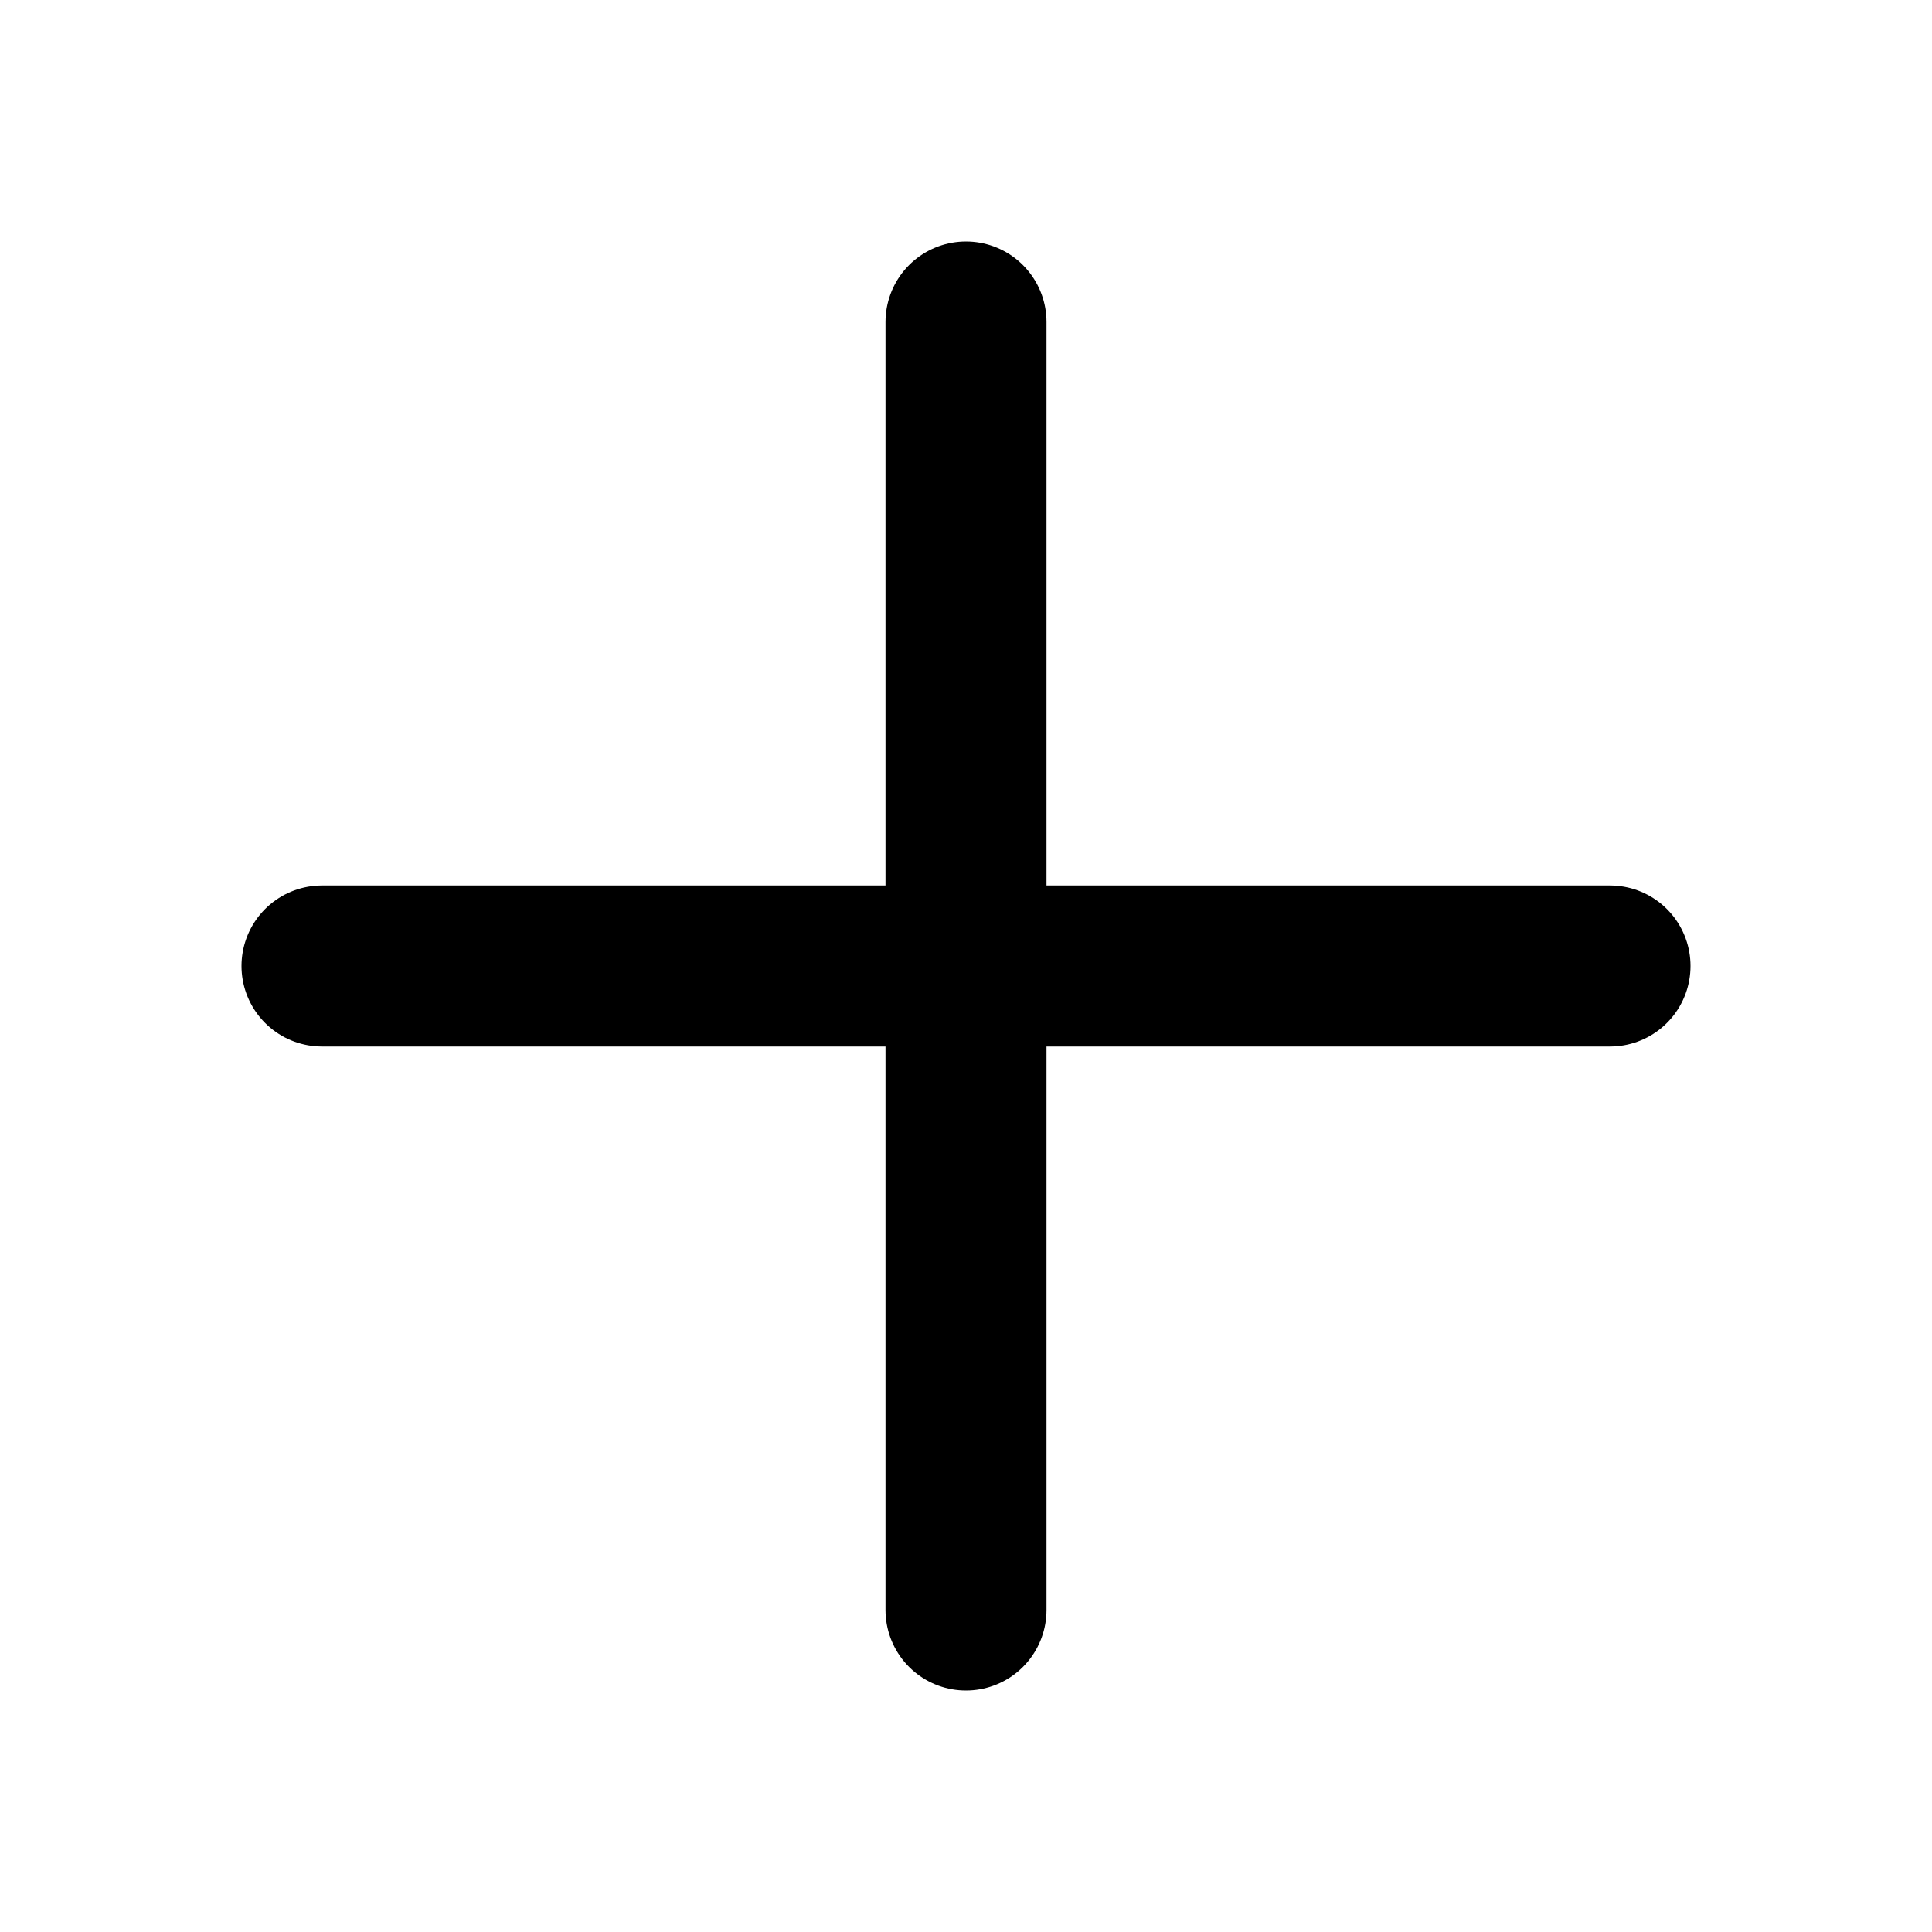
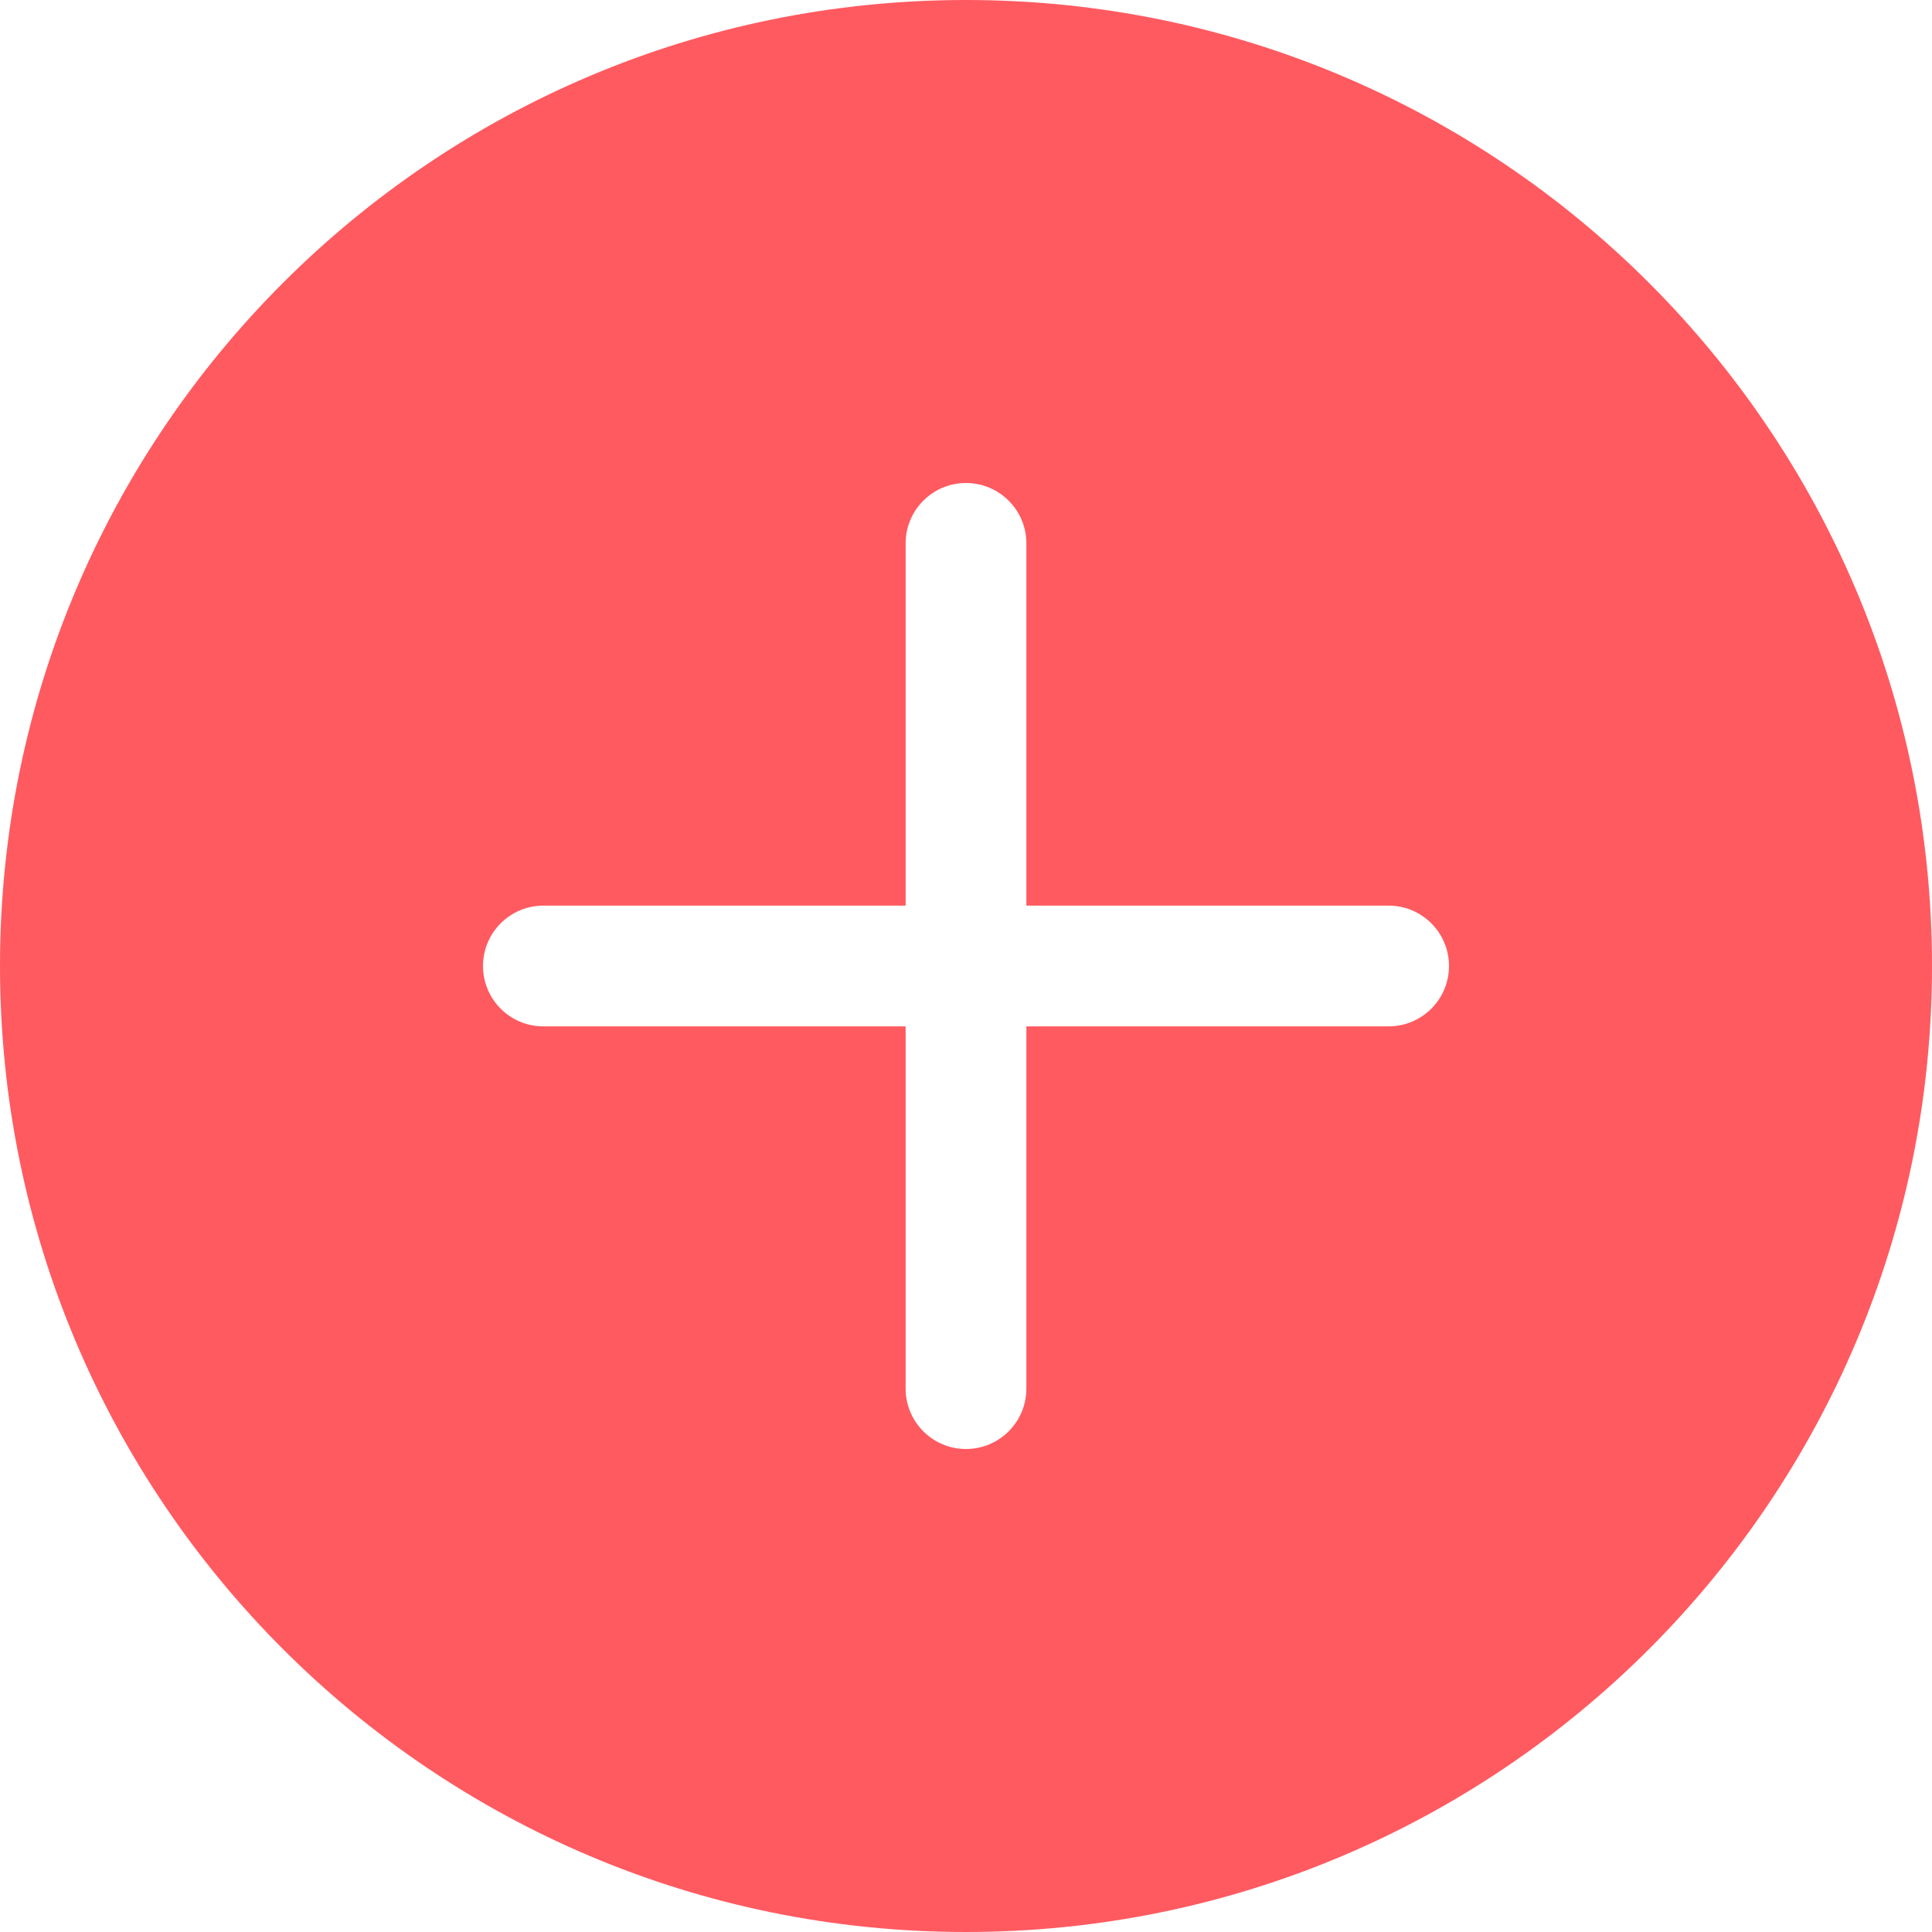
- <svg xmlns="http://www.w3.org/2000/svg" class="h-6 w-6" fill="none" viewBox="0 0 24 24" stroke="currentColor" stroke-width="2" width="24">
-   <path stroke-linecap="round" stroke-linejoin="round" d="M12 4v16m8-8H4" />
+ <svg xmlns="http://www.w3.org/2000/svg" width="48" height="48" viewBox="0 0 48 48" fill="none">
+   <path fill-rule="evenodd" clip-rule="evenodd" d="M24 48C37.255 48 48 37.255 48 24C48 10.745 37.255 0 24 0C10.745 0 0 10.745 0 24C0 37.255 10.745 48 24 48ZM24 12C24.828 12 25.5 12.672 25.5 13.5V22.5H34.5C35.328 22.5 36 23.172 36 24C36 24.828 35.328 25.5 34.5 25.5H25.5V34.5C25.5 35.328 24.828 36 24 36C23.172 36 22.5 35.328 22.5 34.5V25.5H13.5C12.672 25.5 12 24.828 12 24C12 23.172 12.672 22.5 13.5 22.5L22.5 22.5V13.5C22.5 12.672 23.172 12 24 12Z" fill="#FF5A60" />
</svg>
